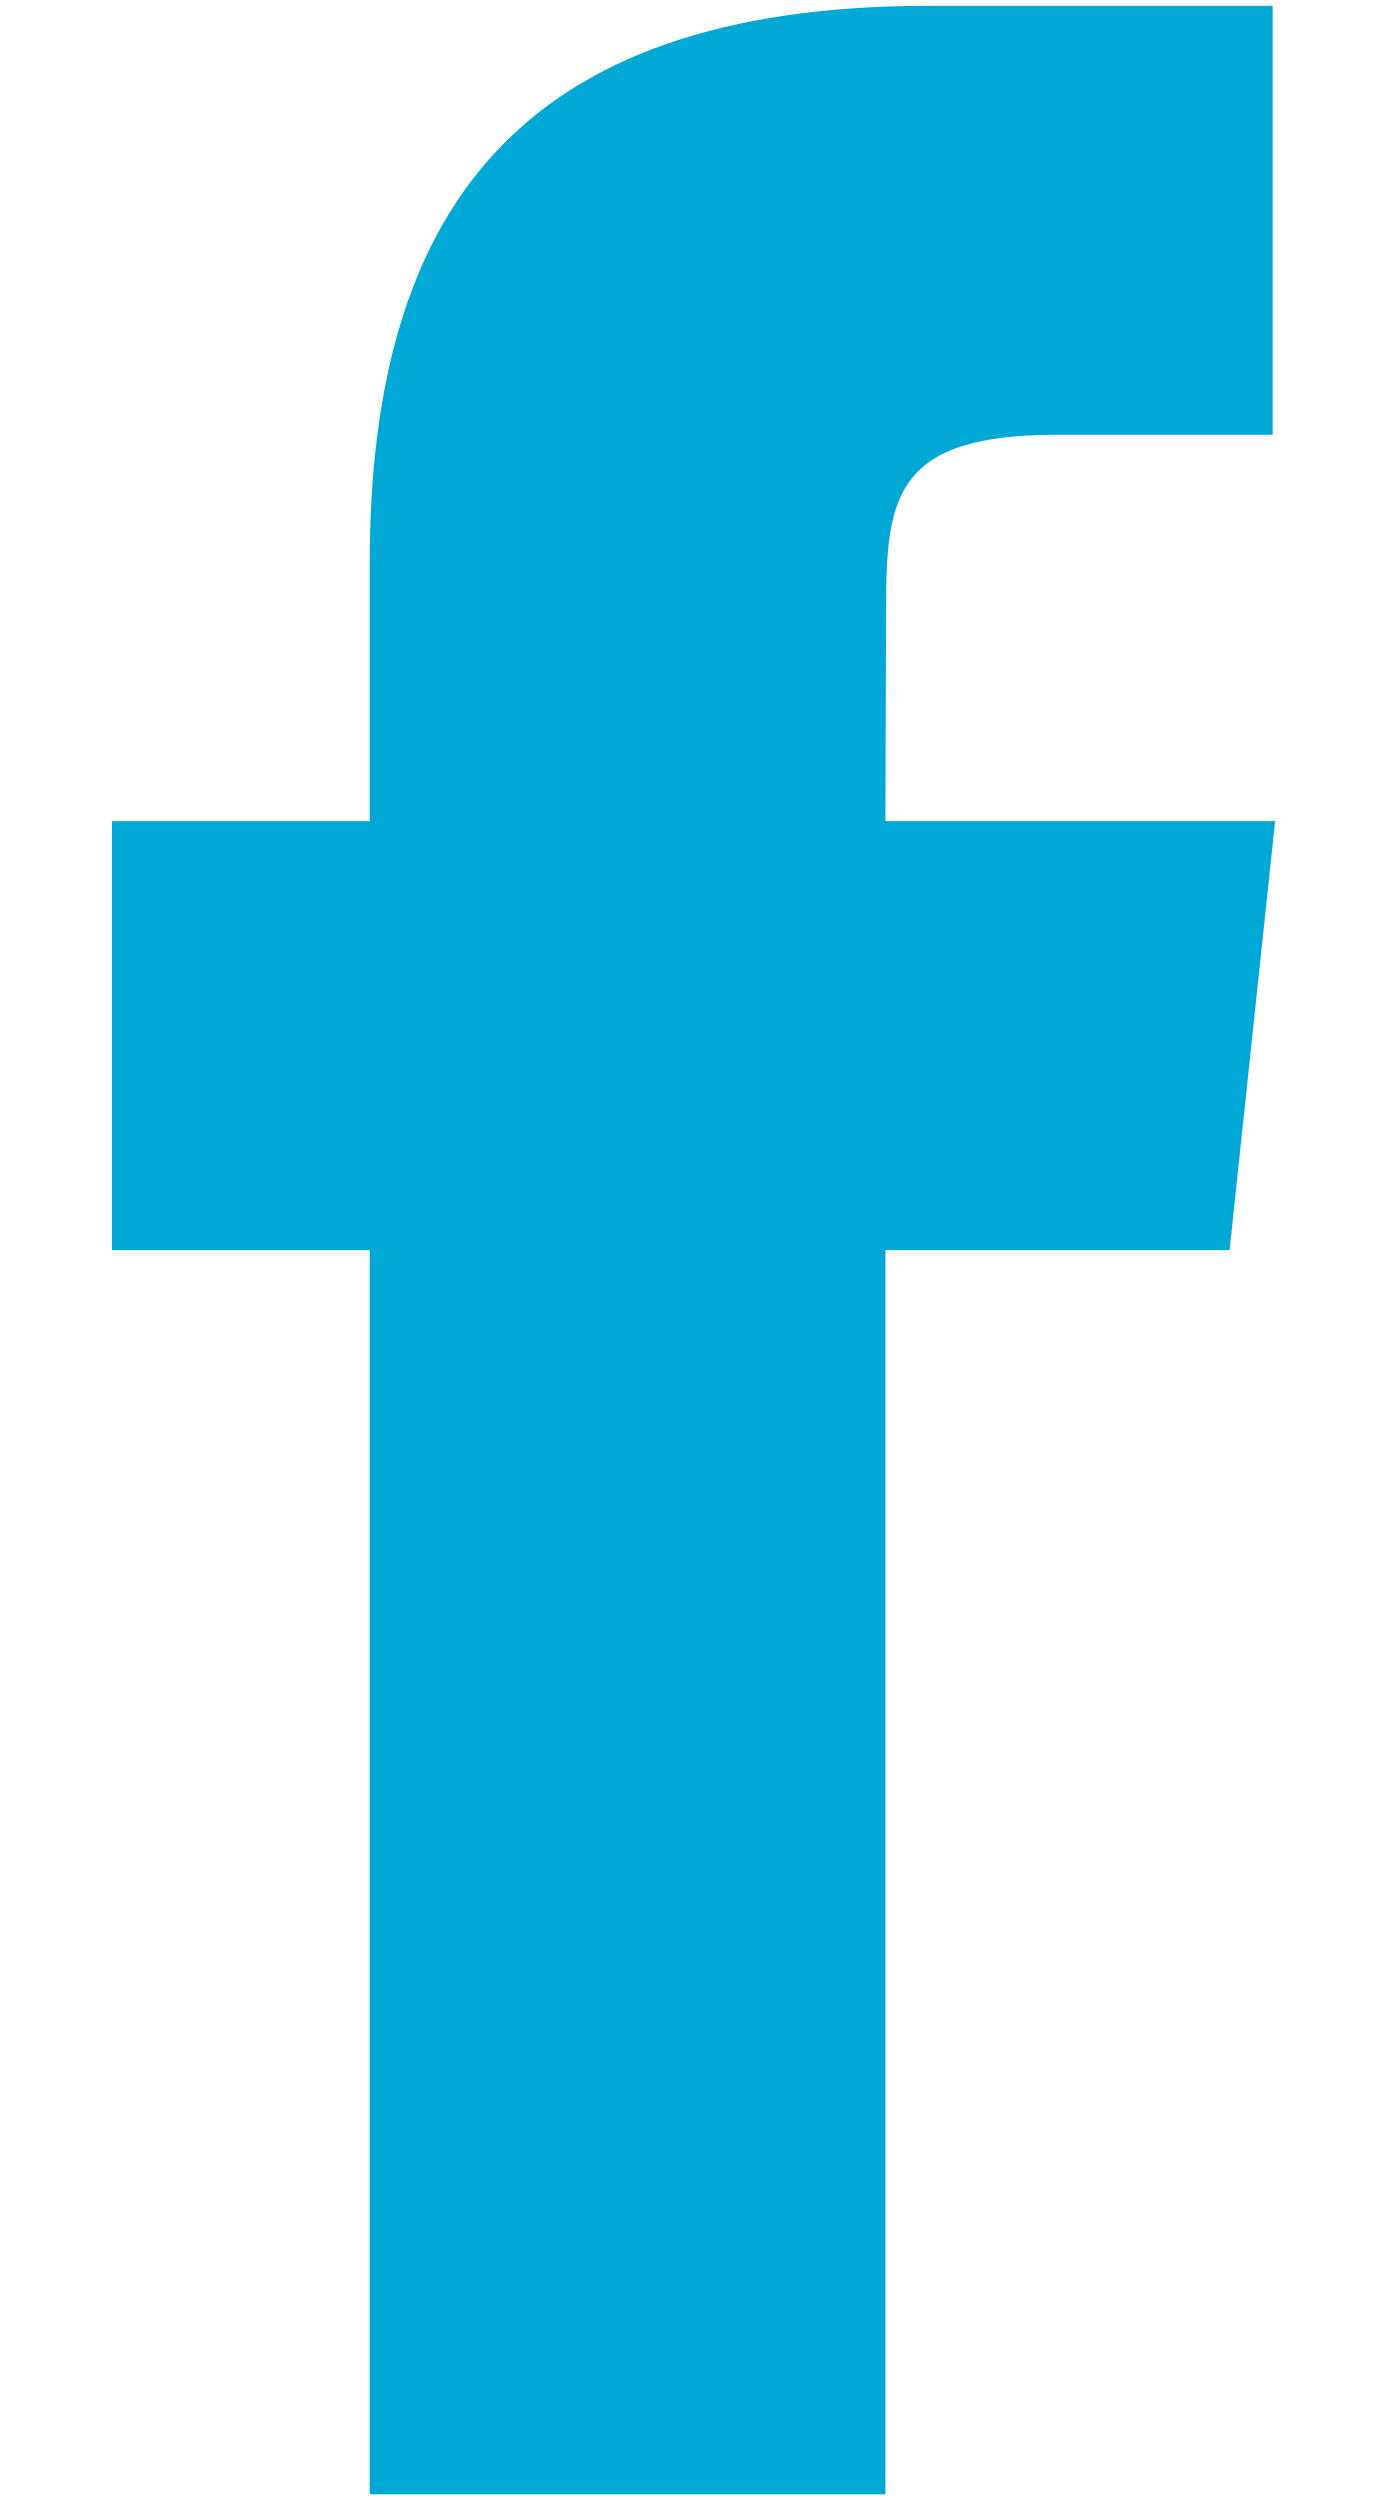
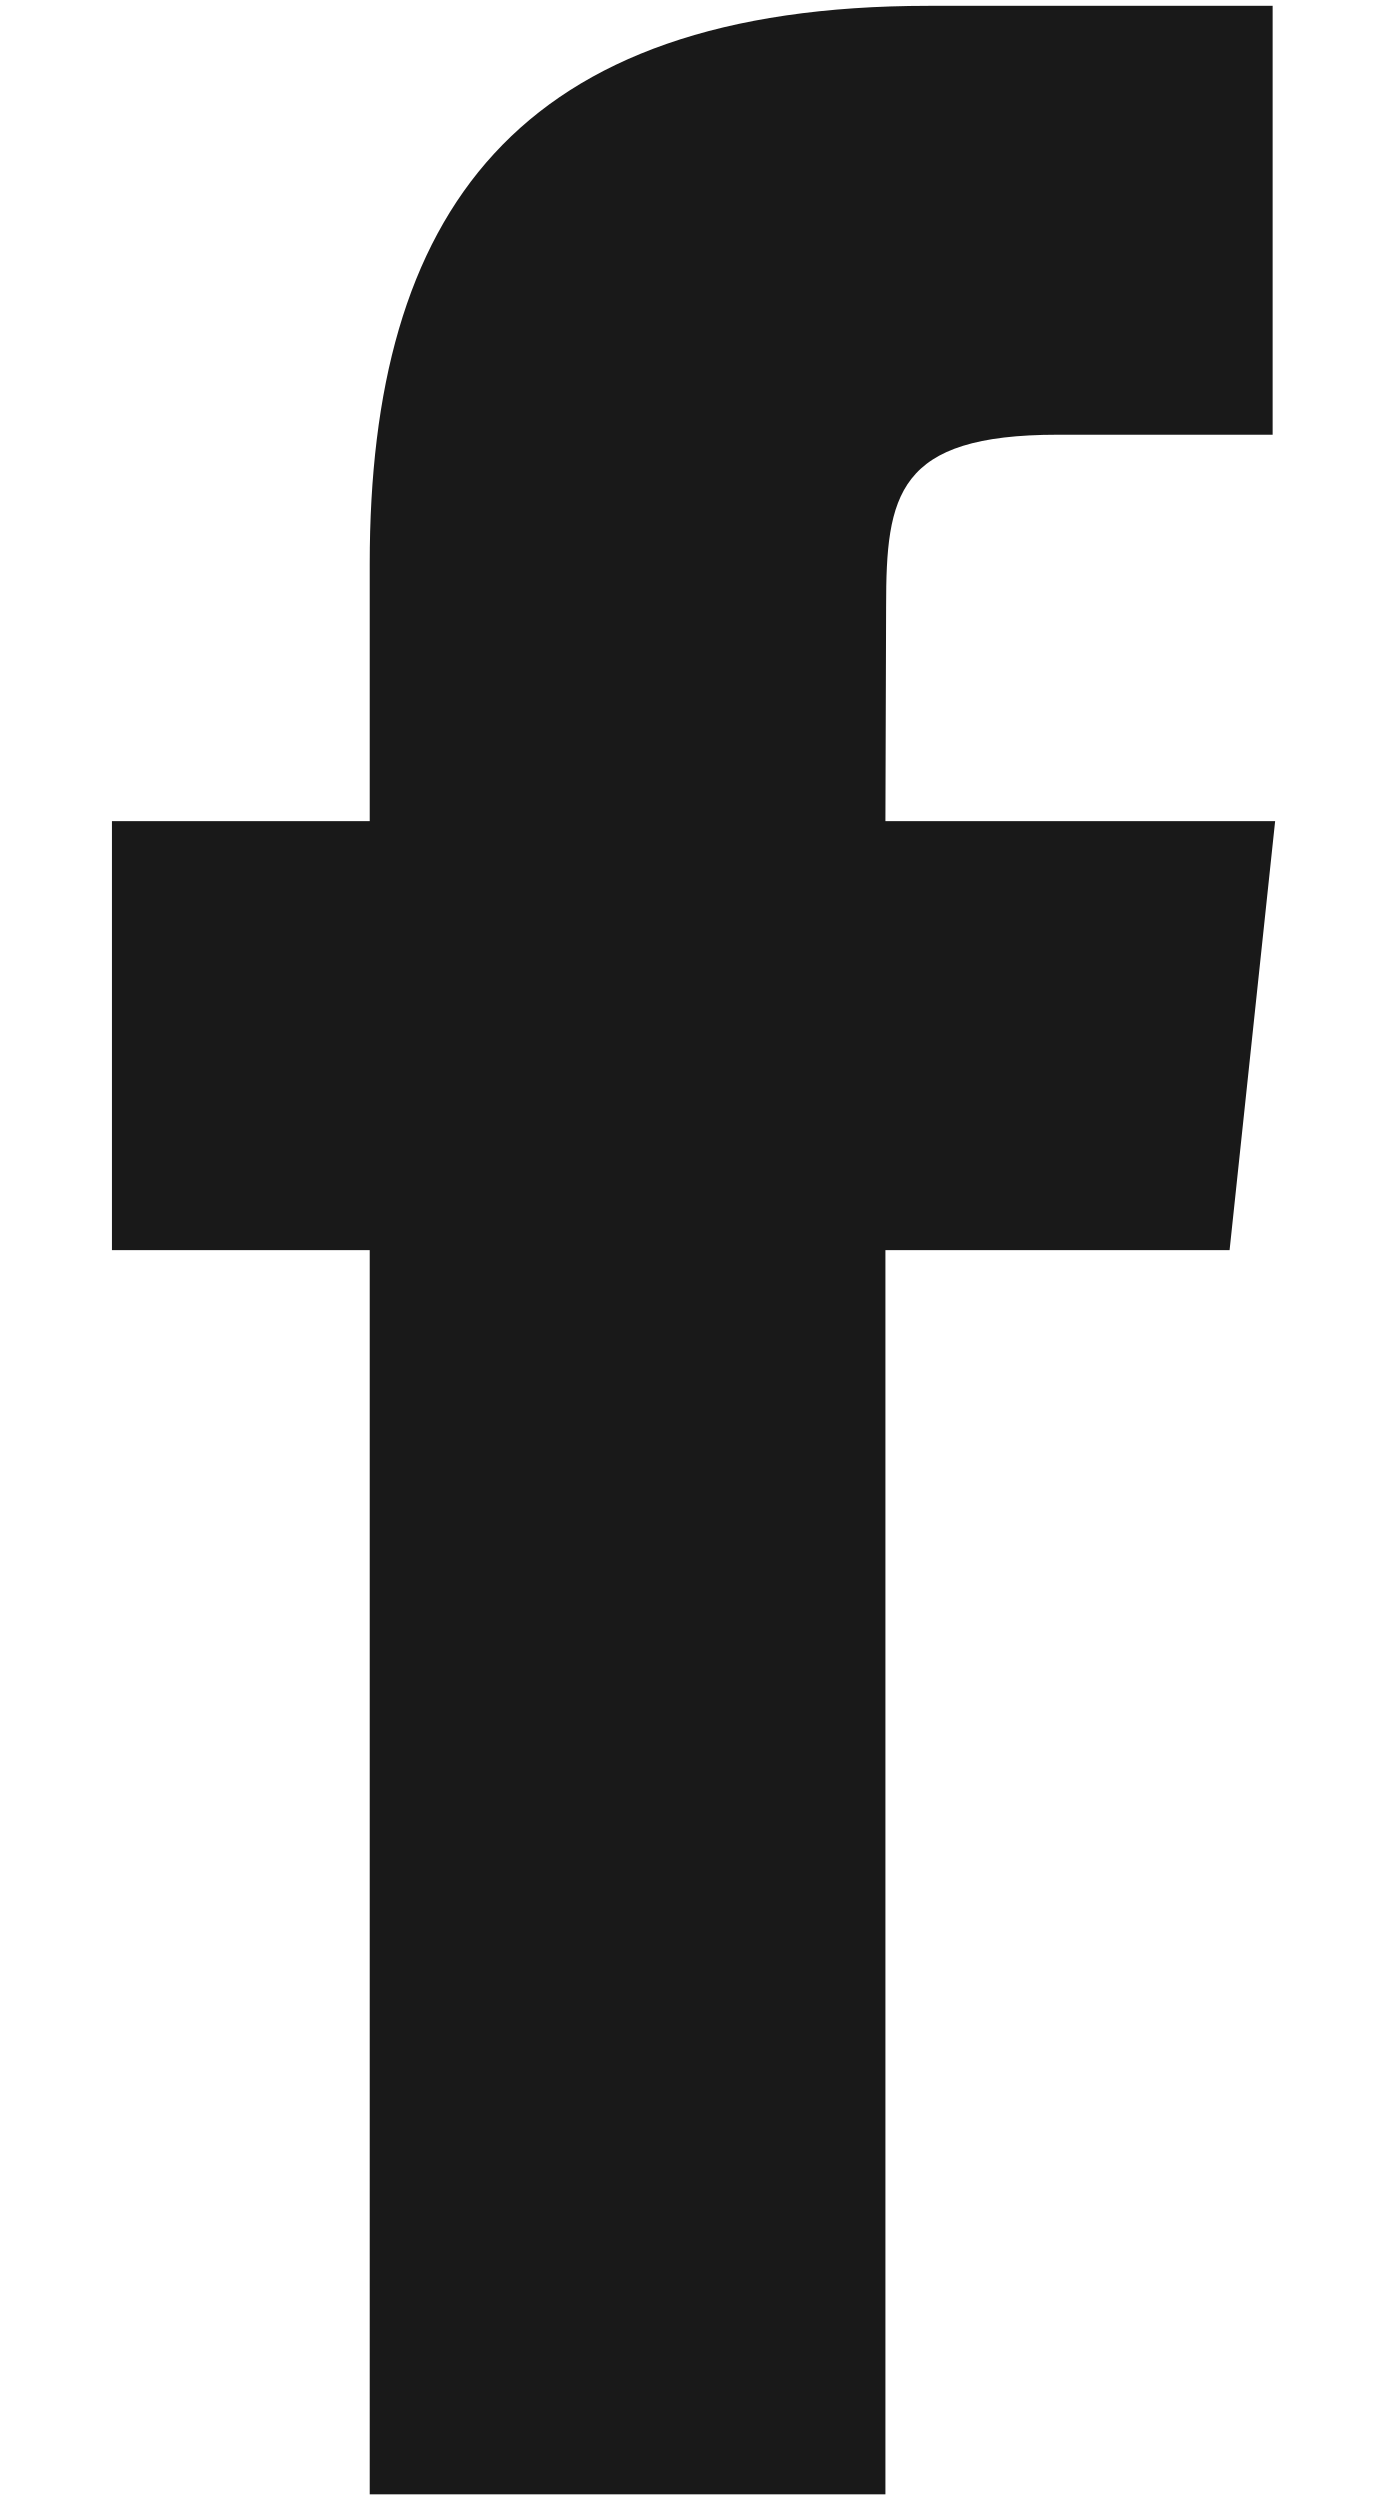
<svg xmlns="http://www.w3.org/2000/svg" width="10px" height="18px" viewBox="0 0 10 18" version="1.1">
  <g id="Page-1" stroke="none" stroke-width="1" fill="none" fill-rule="evenodd">
-     <g id="facebook.jsx" fill="#00A8D6" fill-rule="nonzero">
+     <g id="facebook.jsx" fill="#191919" fill-rule="nonzero">
      <path d="M6.375,17.959 L2.662,17.959 L2.662,9.001 L0.806,9.001 L0.806,5.912 L2.662,5.912 L2.662,4.059 C2.662,1.541 3.71,0.042 6.685,0.042 L9.163,0.042 L9.163,3.13 L7.615,3.13 C6.456,3.13 6.38,3.562 6.38,4.367 L6.375,5.912 L9.181,5.912 L8.853,9.001 L6.375,9.001 L6.375,17.959 Z" id="Fill-4" />
    </g>
  </g>
</svg>
